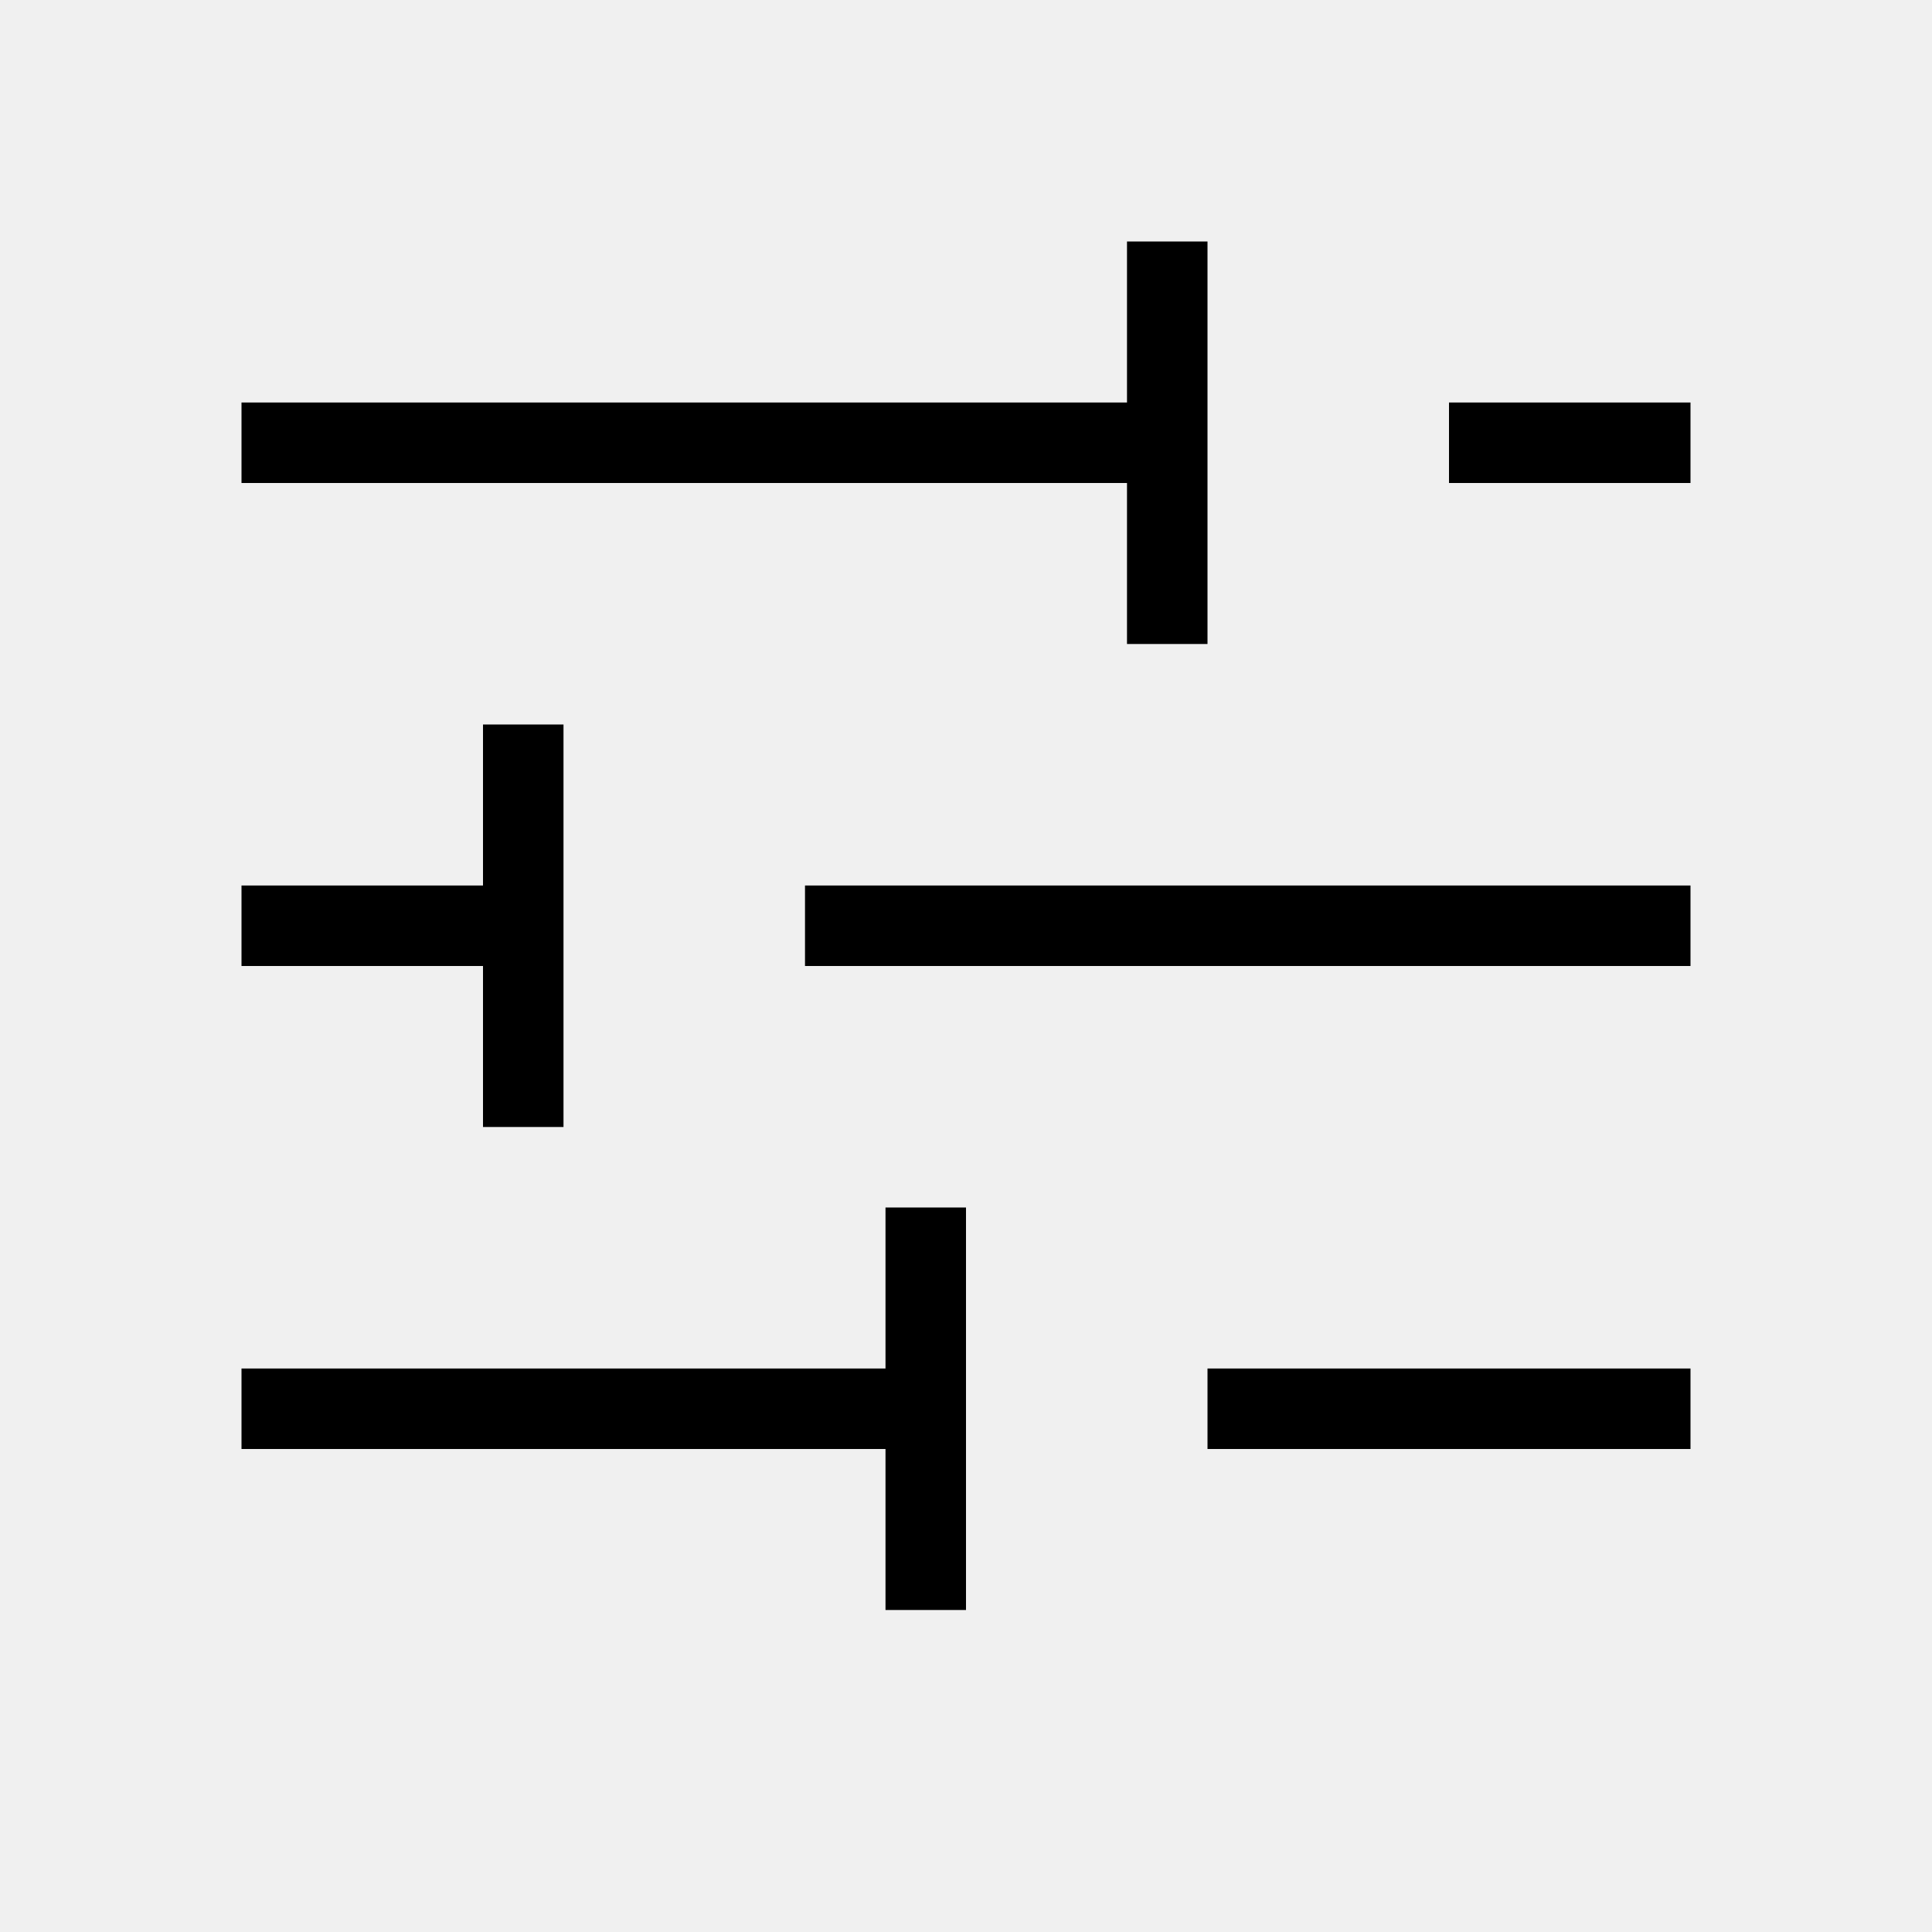
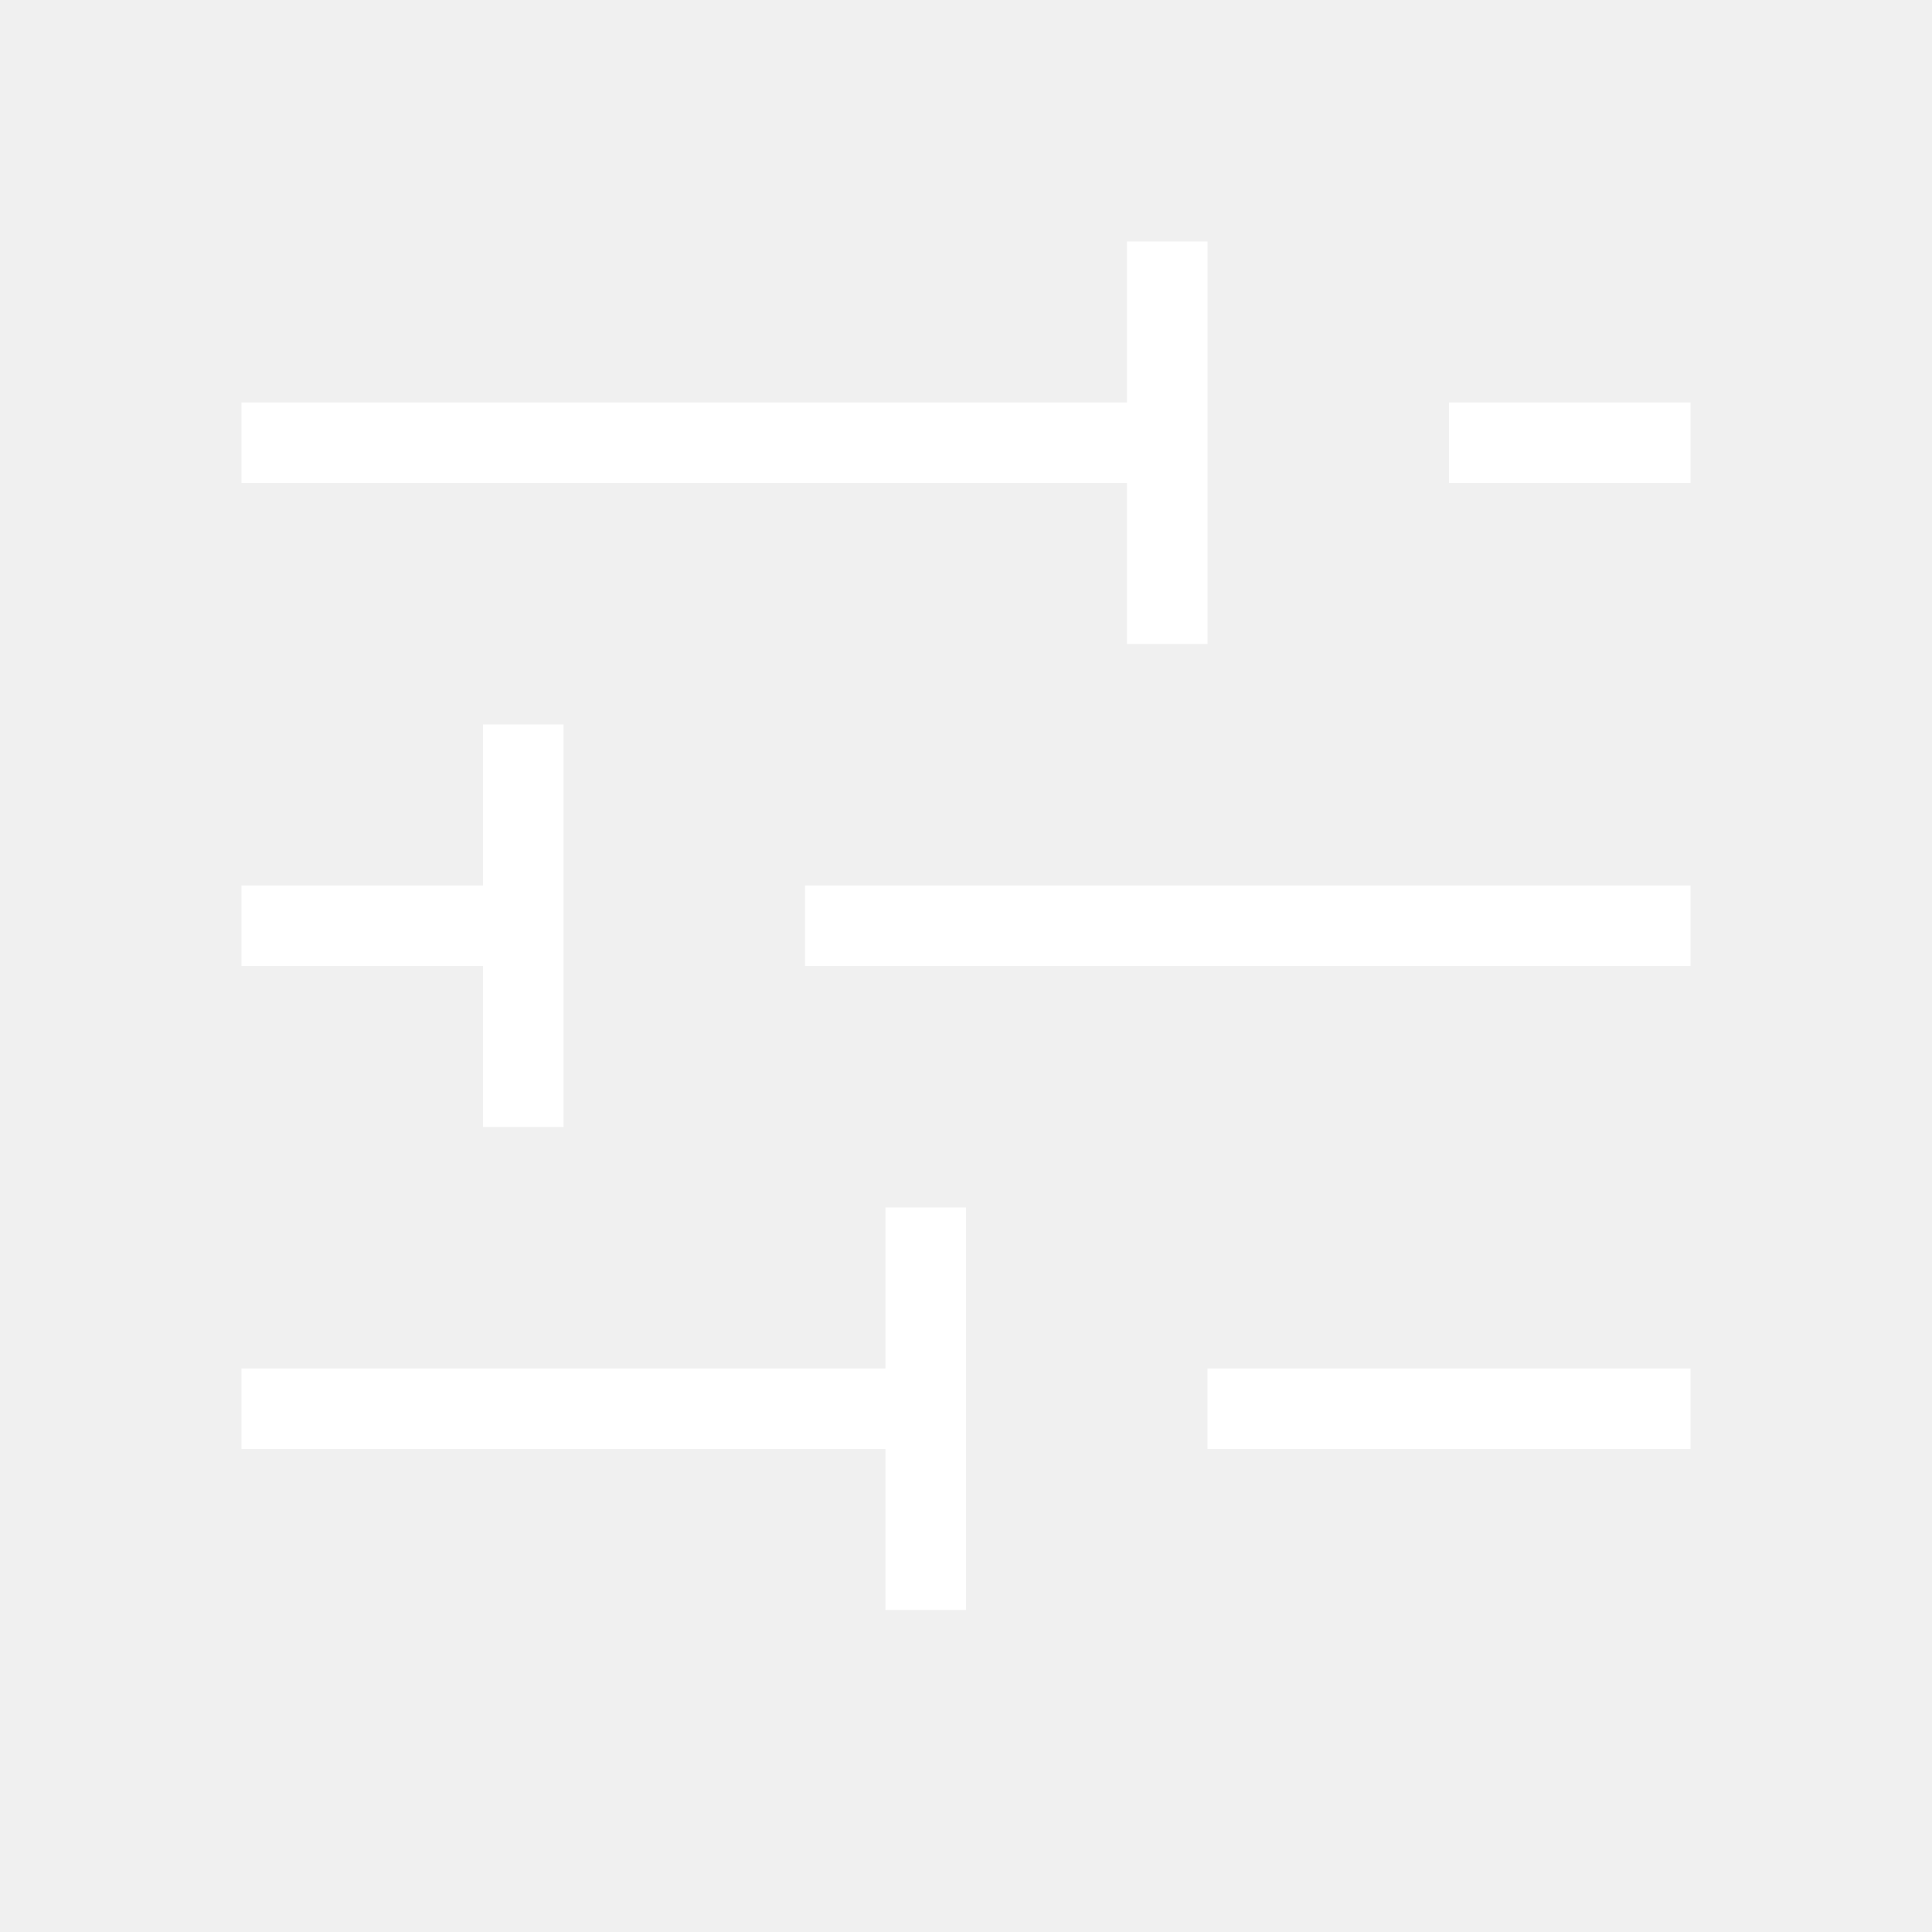
<svg xmlns="http://www.w3.org/2000/svg" height="24" viewBox="0 0 24 24" width="24" aria-hidden="true">
-   <path d="M15 17h6v1h-6v-1zm-4 0H3v1h8v2h1v-5h-1v2zm3-9h1V3h-1v2H3v1h11v2zm4-3v1h3V5h-3zM6 14h1V9H6v2H3v1h3v2zm4-2h11v-1H10v1z" />
+   <path fill="#ffffff" d="M15 17h6v1h-6v-1zm-4 0H3v1h8v2h1v-5h-1v2zm3-9h1V3h-1v2H3v1h11v2zm4-3v1h3V5h-3zM6 14h1V9H6v2H3v1h3v2zm4-2h11v-1H10v1z" />
</svg>
